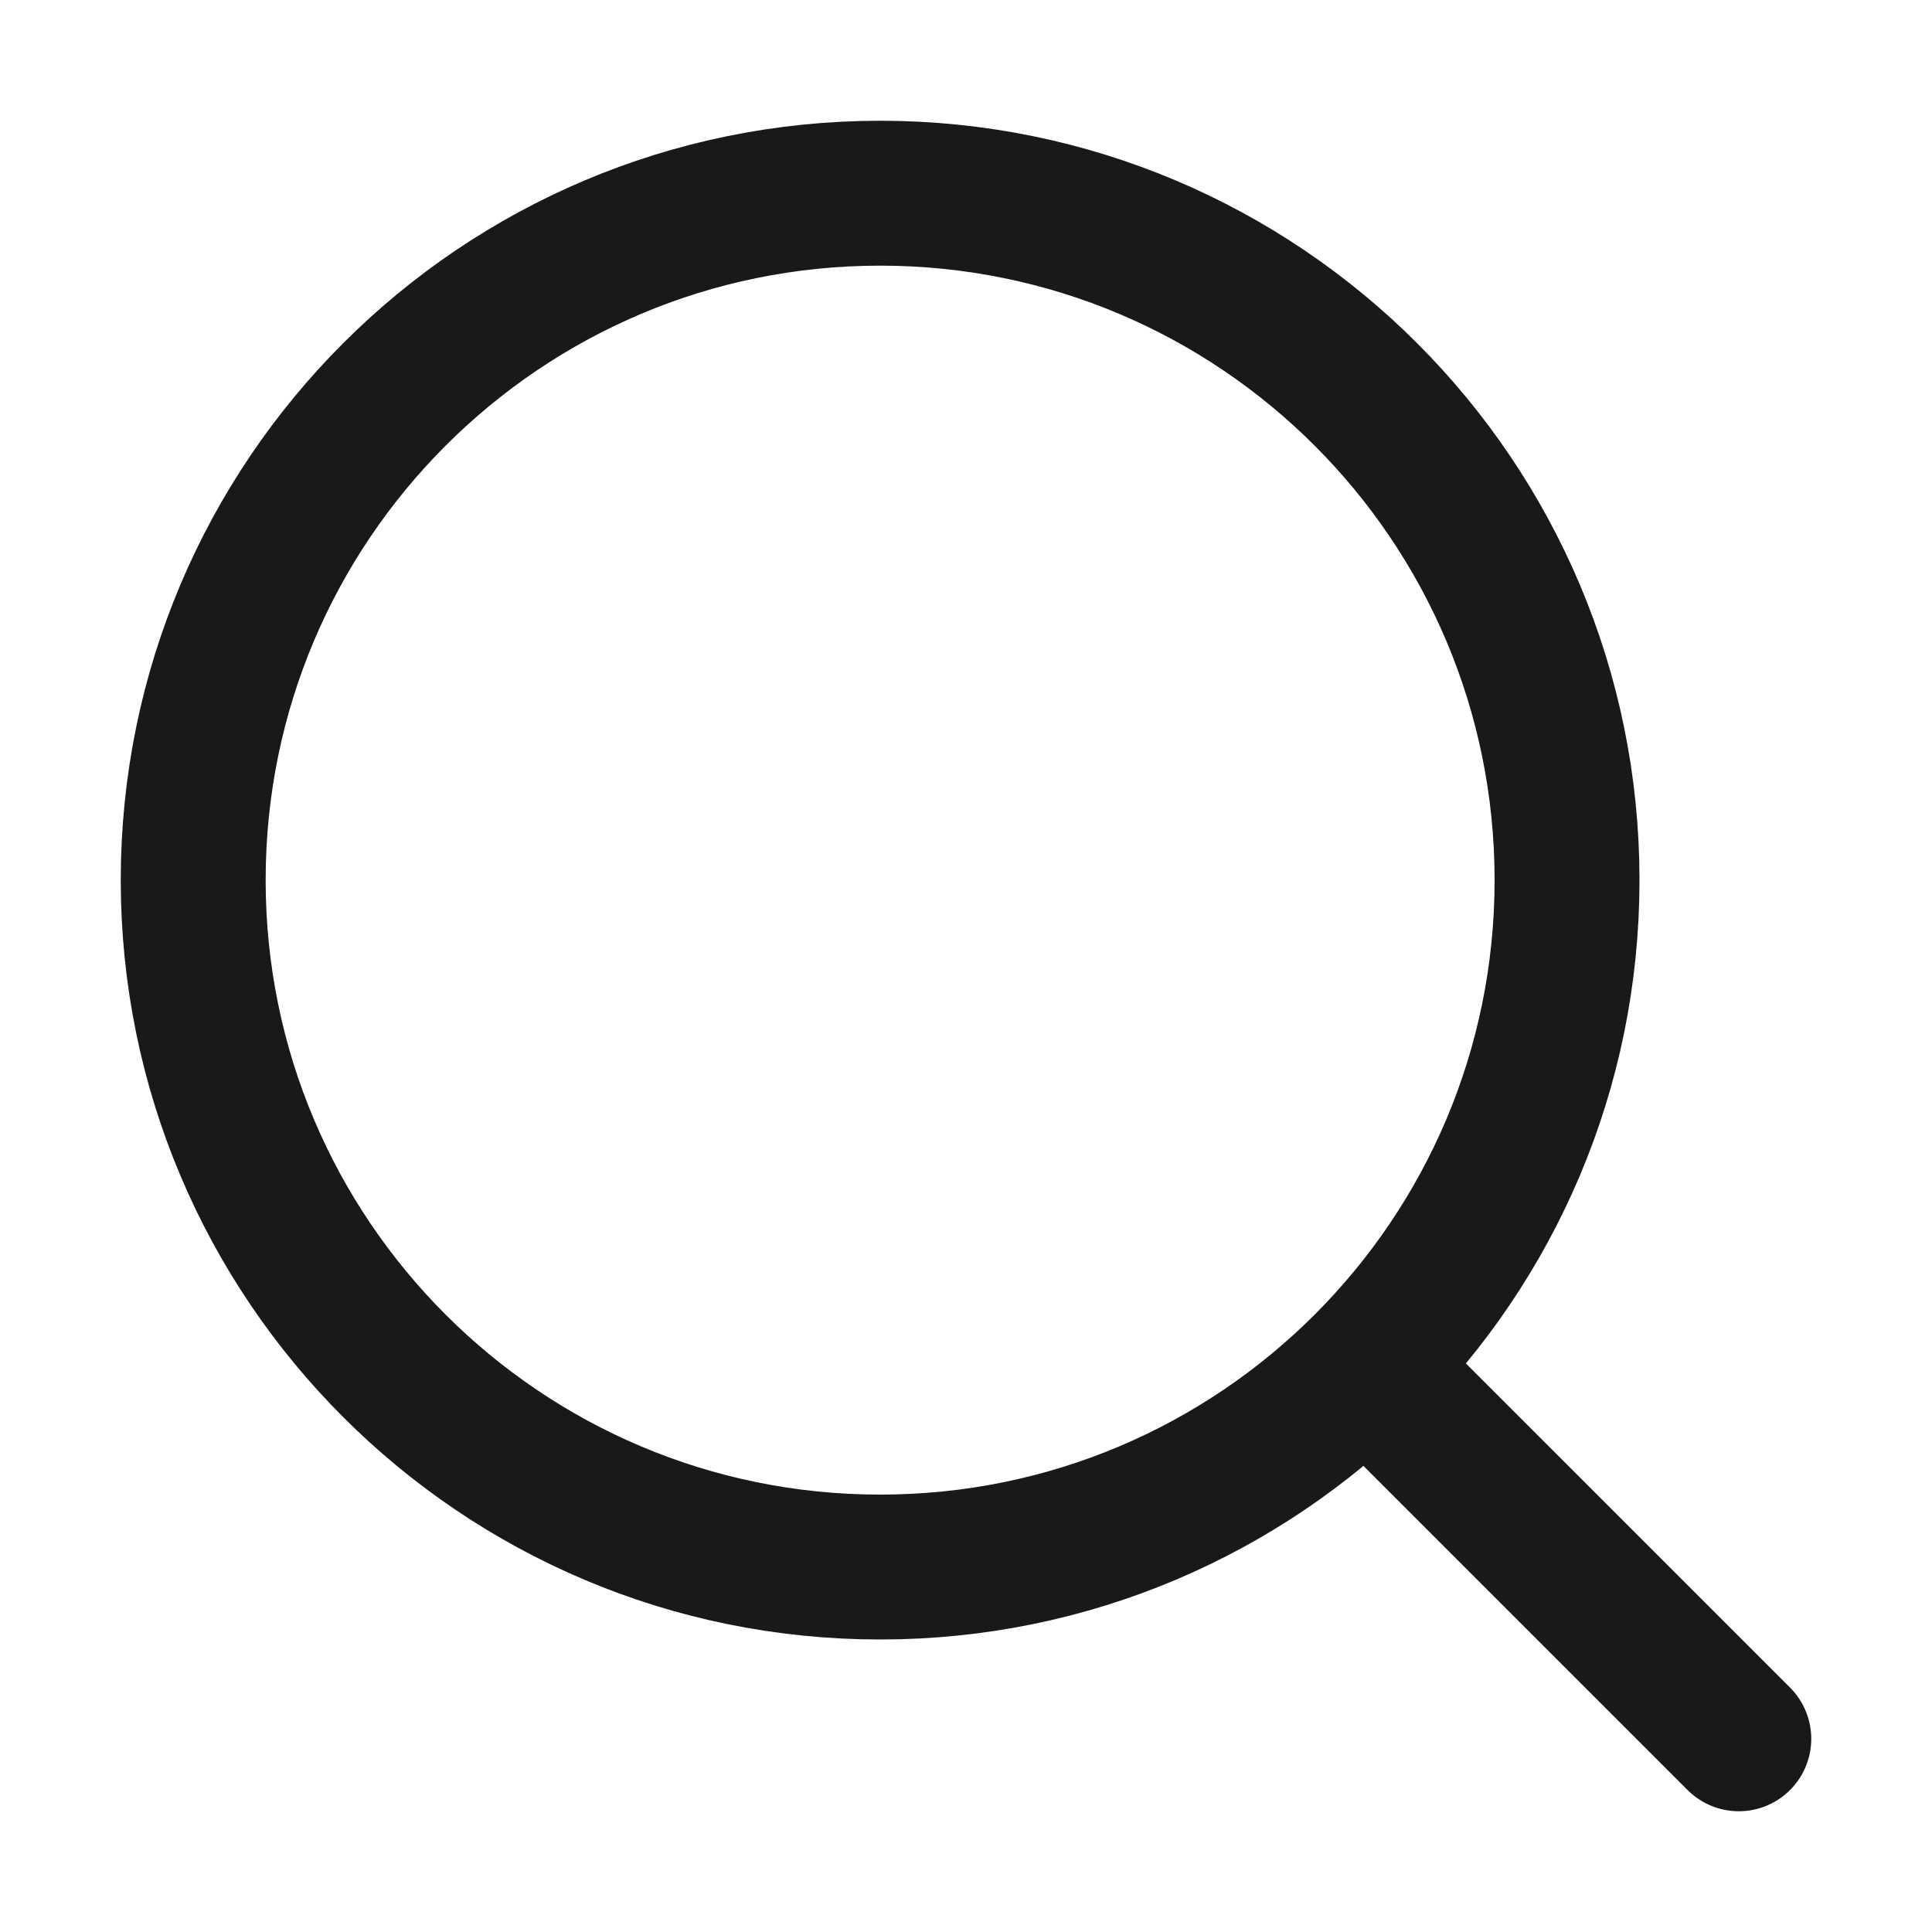
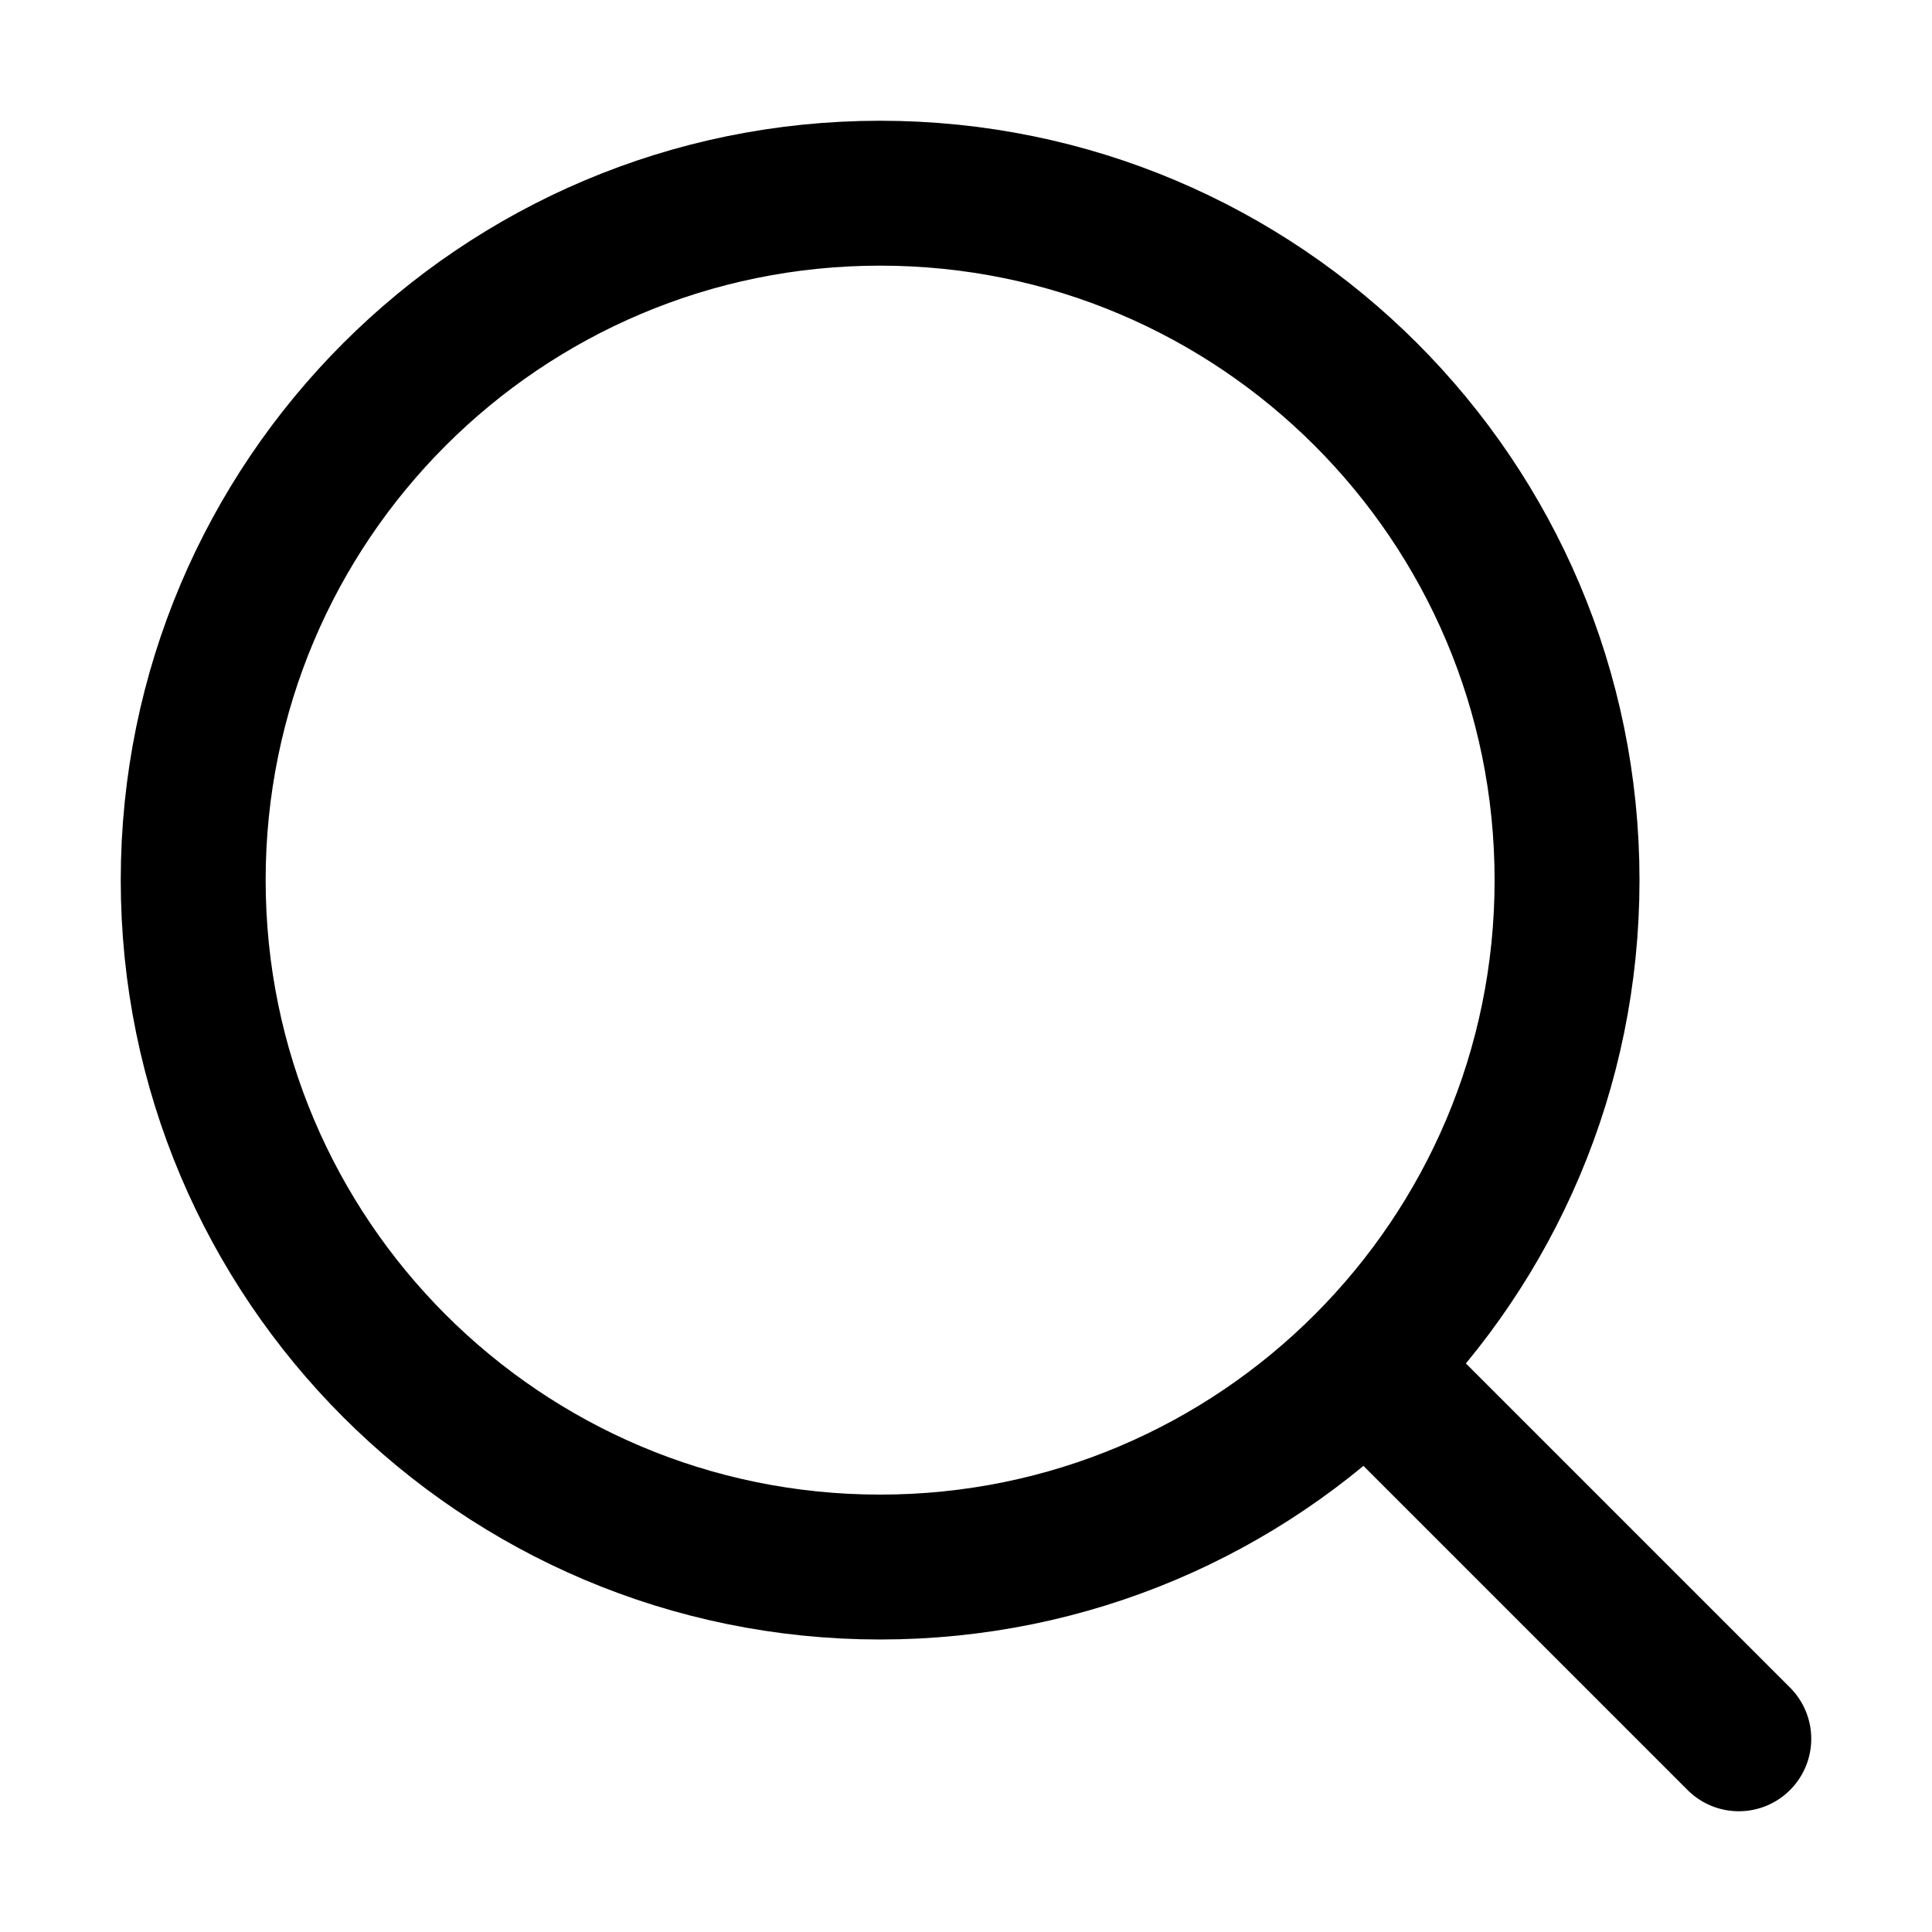
<svg xmlns="http://www.w3.org/2000/svg" width="20" height="20" viewBox="0 0 20 20" fill="none">
-   <path d="M14.444 14.444L18 18" stroke="#17191A" stroke-width="1.5" stroke-linecap="round" stroke-linejoin="round" />
-   <path d="M16.222 9.111C16.222 5.184 13.039 2 9.111 2C5.184 2 2 5.184 2 9.111C2 13.039 5.184 16.222 9.111 16.222C13.039 16.222 16.222 13.039 16.222 9.111Z" stroke="#17191A" stroke-width="1.5" stroke-linecap="round" stroke-linejoin="round" />
+   <path d="M14.444 14.444L18 18" stroke="currentColor" stroke-width="1.5" stroke-linecap="round" stroke-linejoin="round" />
+   <path d="M16.222 9.111C16.222 5.184 13.039 2 9.111 2C5.184 2 2 5.184 2 9.111C2 13.039 5.184 16.222 9.111 16.222C13.039 16.222 16.222 13.039 16.222 9.111Z" stroke="currentColor" stroke-width="1.5" stroke-linecap="round" stroke-linejoin="round" />
</svg>
